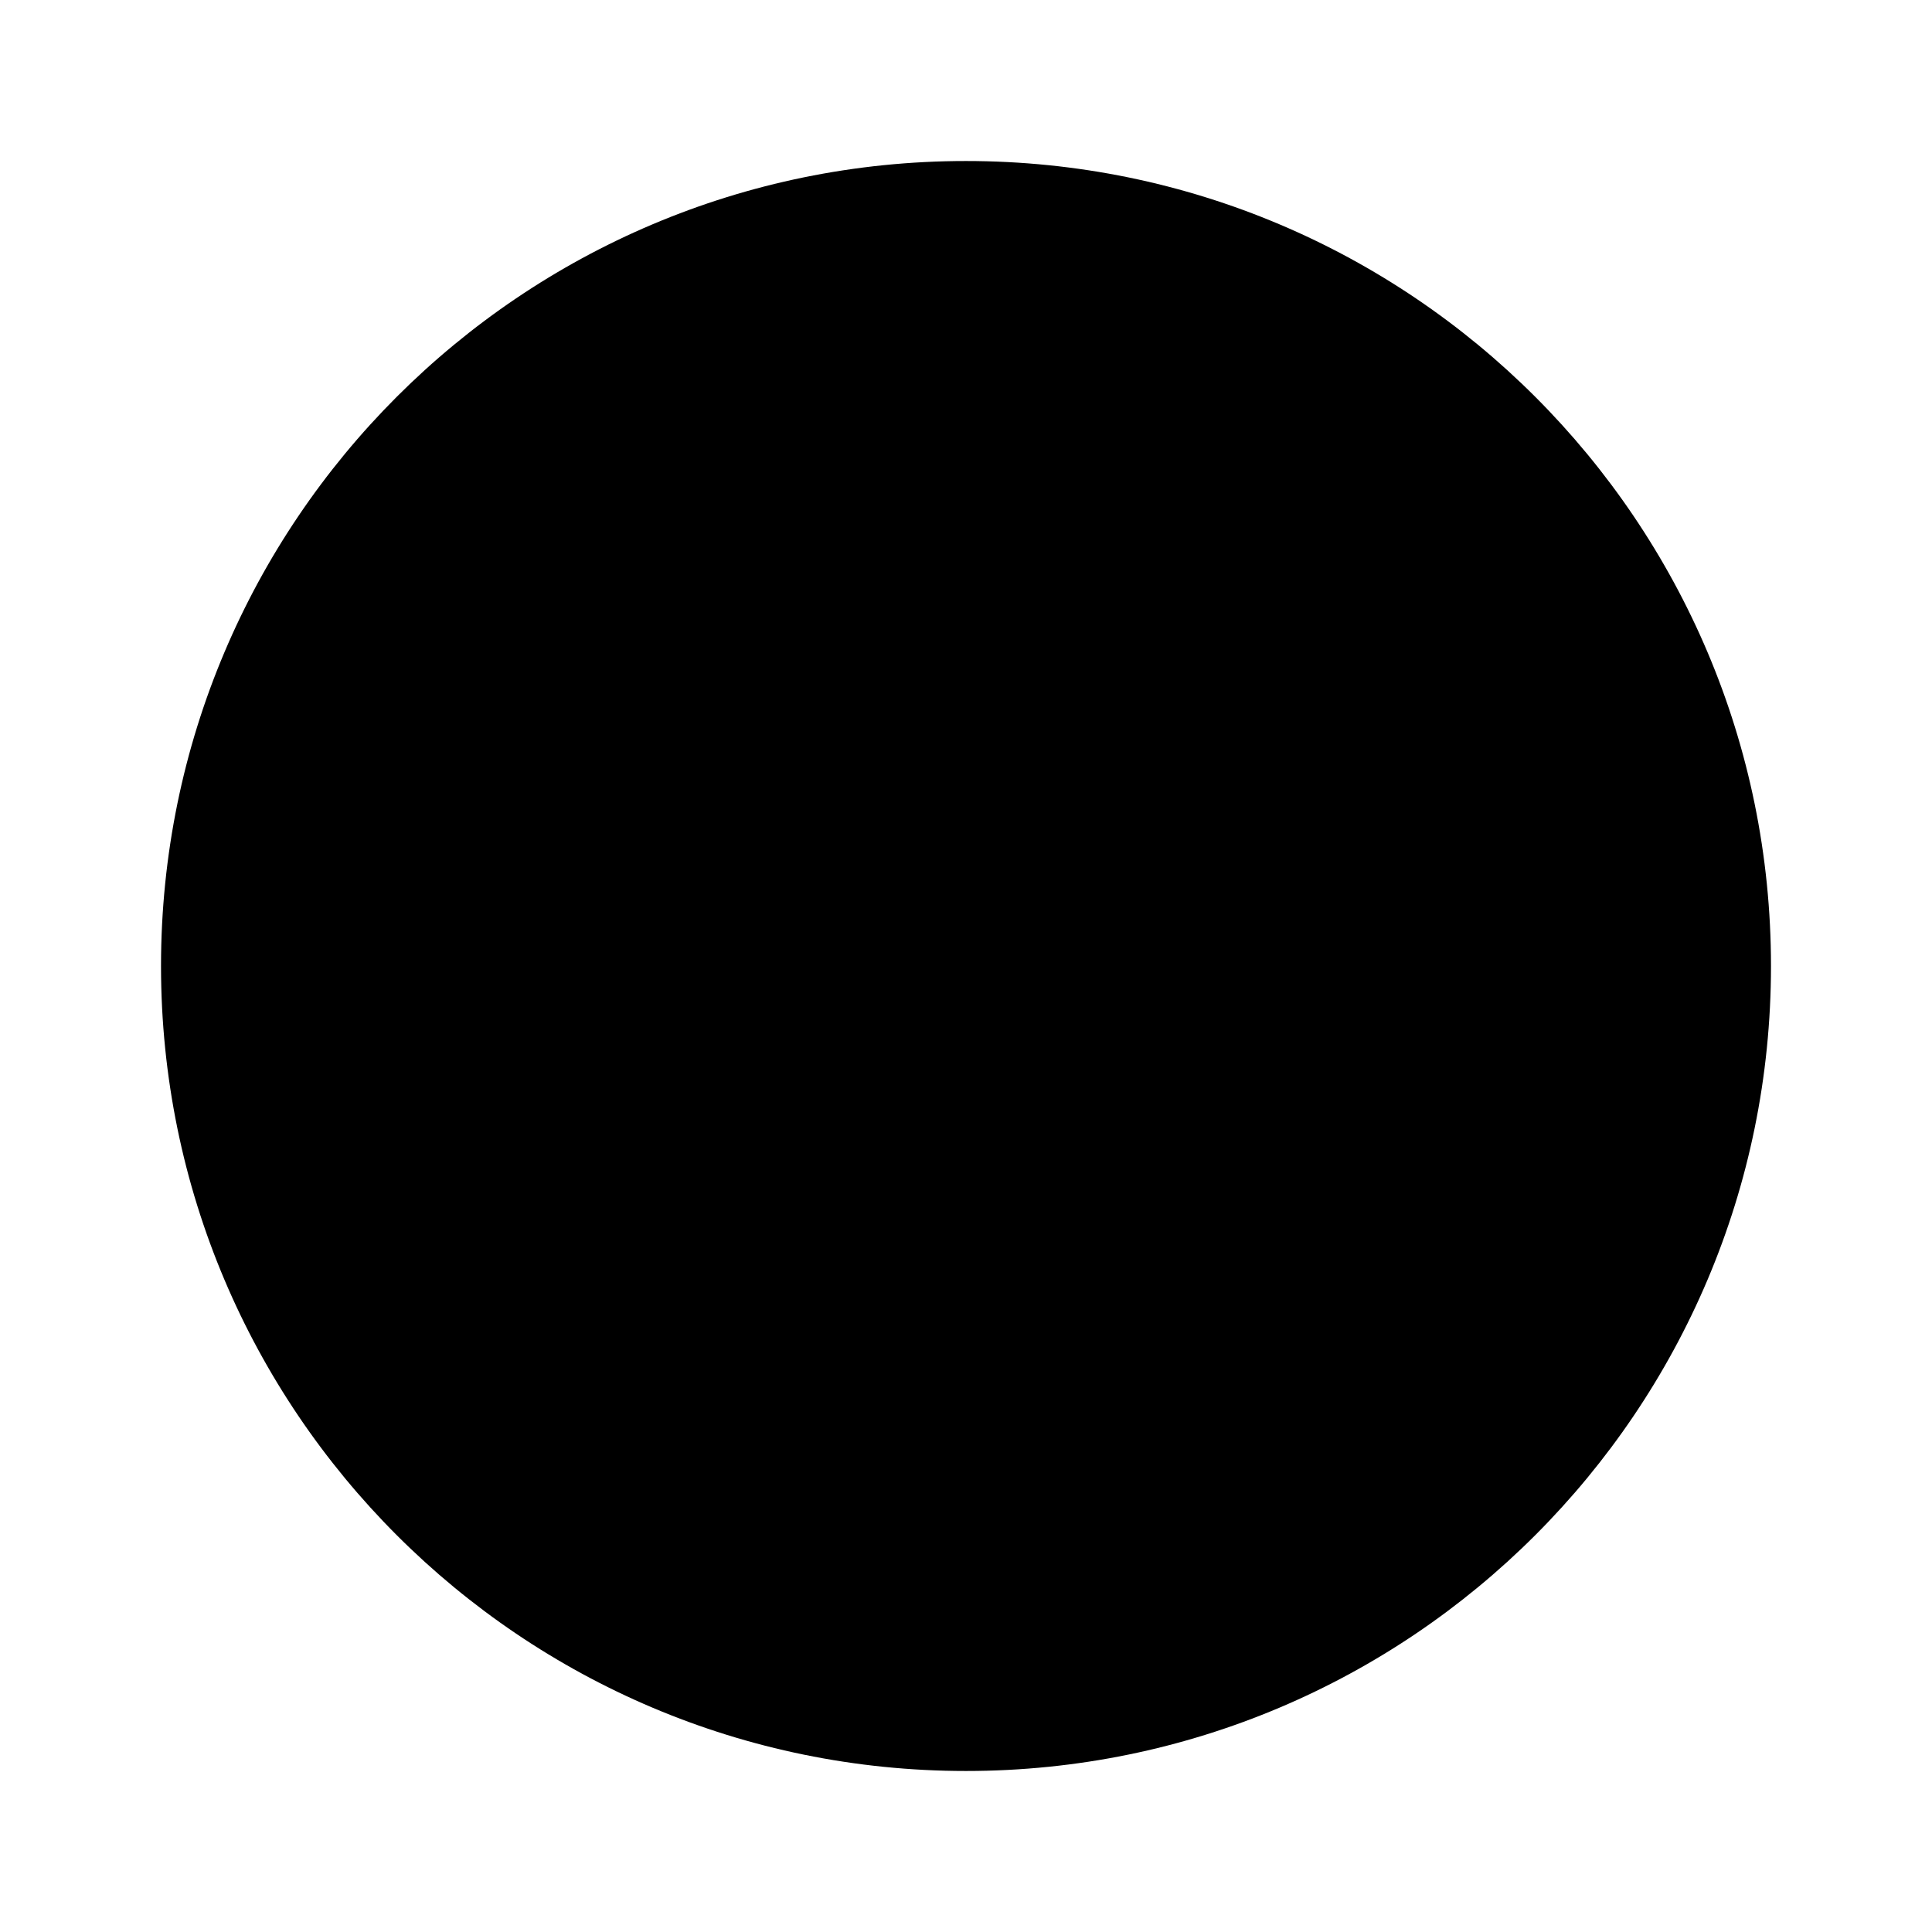
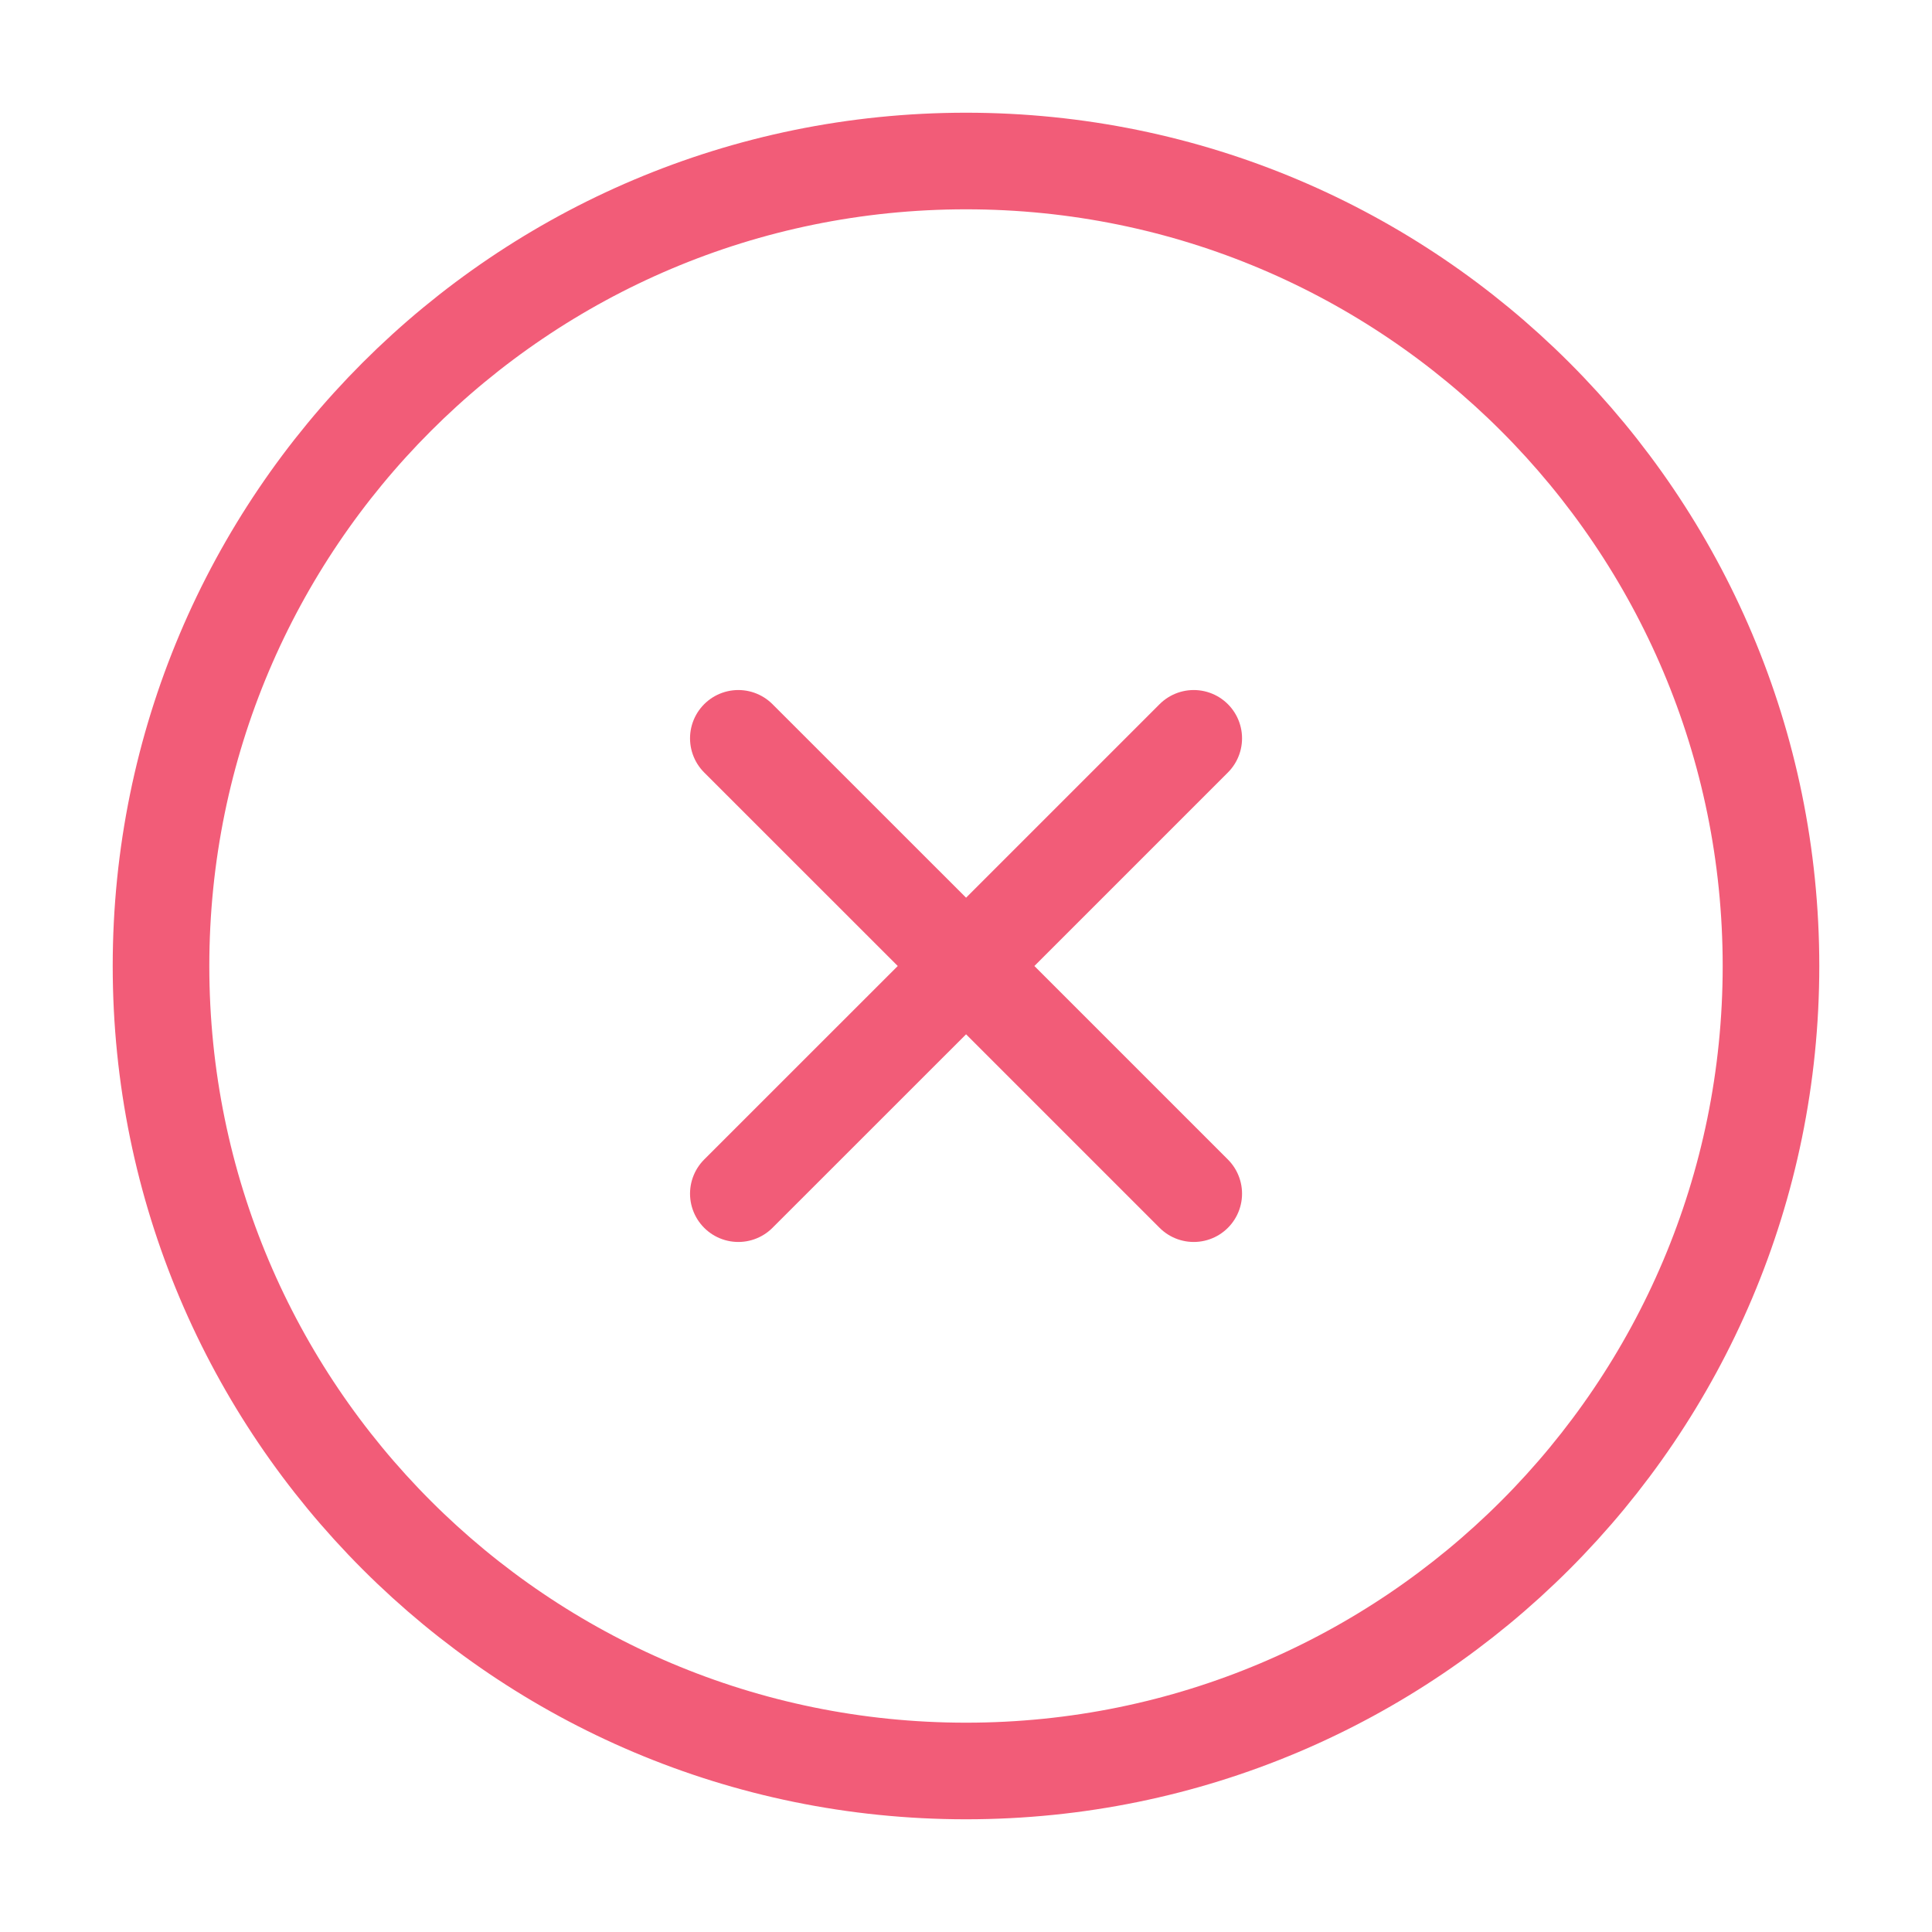
- <svg xmlns="http://www.w3.org/2000/svg" width="40" height="40" viewBox="0 0 50 50" fill="currentColor">
-   <path d="M19.108 30.892L25.002 25L19.108 30.892ZM30.894 19.108L25.002 25L30.894 19.108ZM25.002 25L19.108 19.108L25.002 25ZM25.002 25L30.894 30.892L25.002 25ZM25 45.833C36.506 45.833 45.833 36.506 45.833 25C45.833 13.494 36.506 4.167 25 4.167C13.494 4.167 4.167 13.494 4.167 25C4.167 36.506 13.494 45.833 25 45.833Z" stroke="#currentColor" stroke-width="2.5" stroke-linecap="round" stroke-linejoin="round" />
+ <svg xmlns="http://www.w3.org/2000/svg" width="40" height="40" viewBox="0 0 50 50" fill="none">
+   <path d="M19.108 30.892L25.002 25L19.108 30.892ZM30.894 19.108L25.002 25L30.894 19.108ZM25.002 25L19.108 19.108L25.002 25ZM25.002 25L30.894 30.892L25.002 25ZM25 45.833C36.506 45.833 45.833 36.506 45.833 25C45.833 13.494 36.506 4.167 25 4.167C13.494 4.167 4.167 13.494 4.167 25C4.167 36.506 13.494 45.833 25 45.833Z" stroke="#F25C78" stroke-width="2.5" stroke-linecap="round" stroke-linejoin="round" />
</svg>
